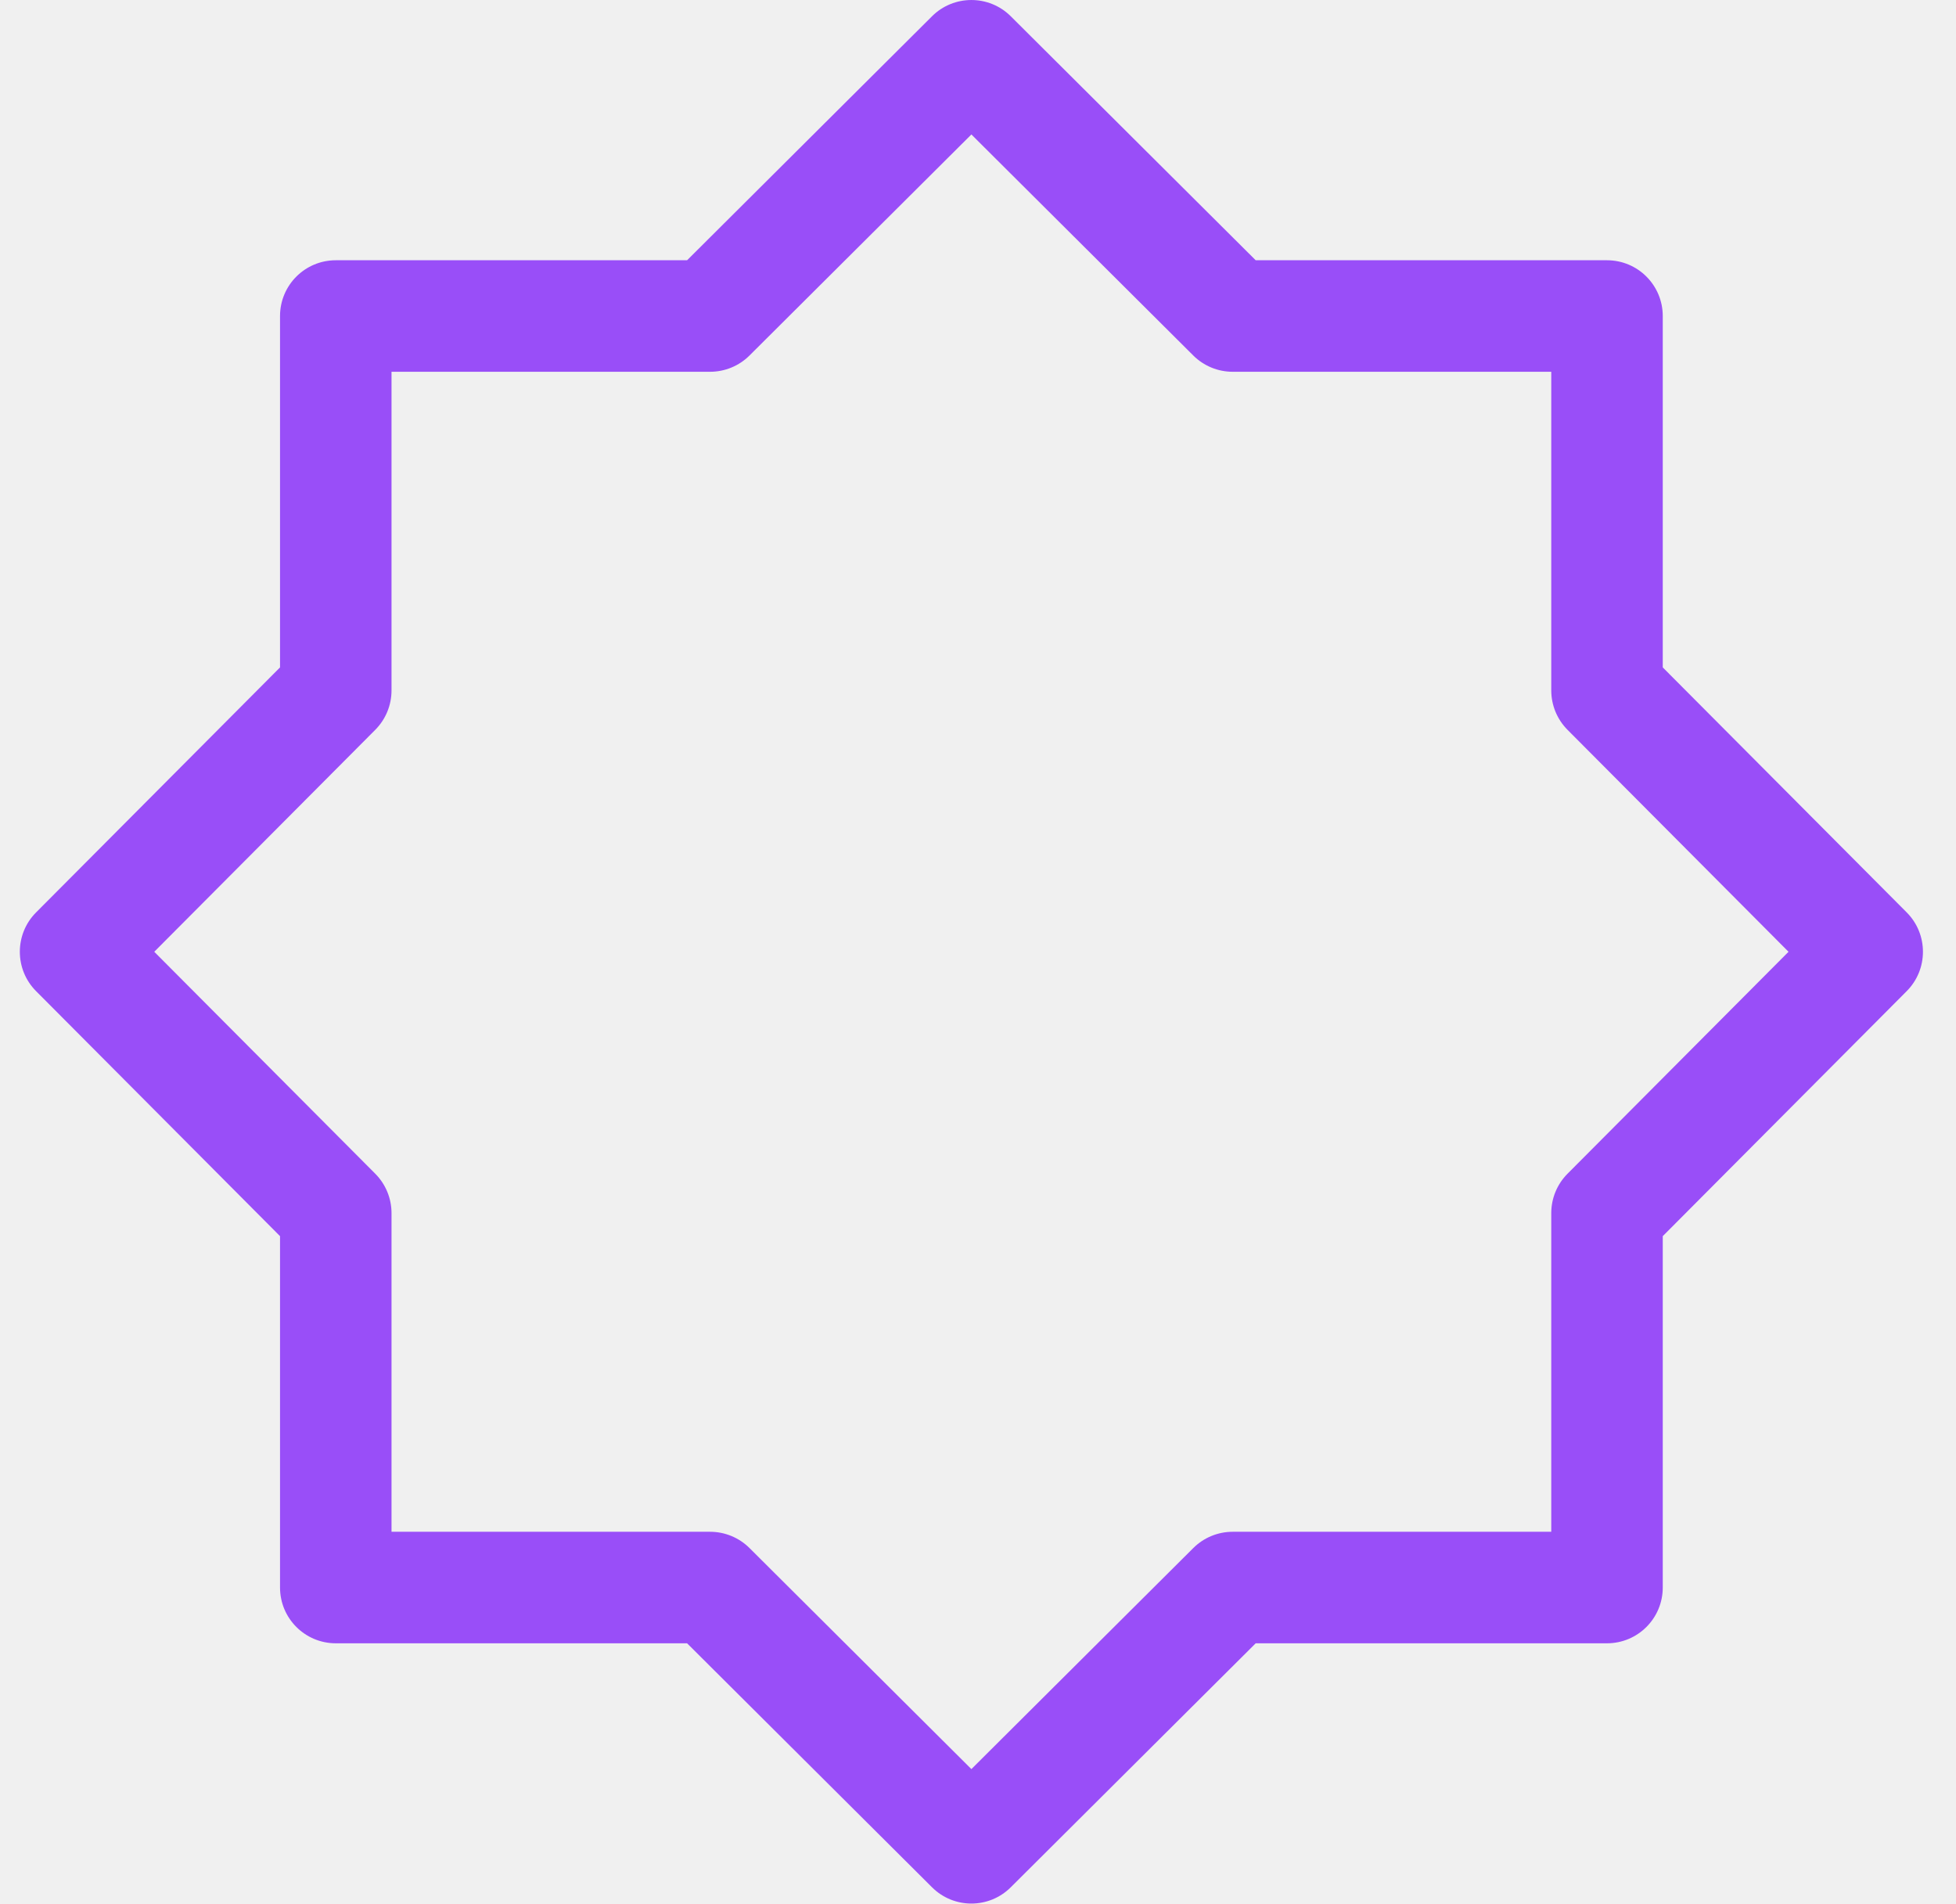
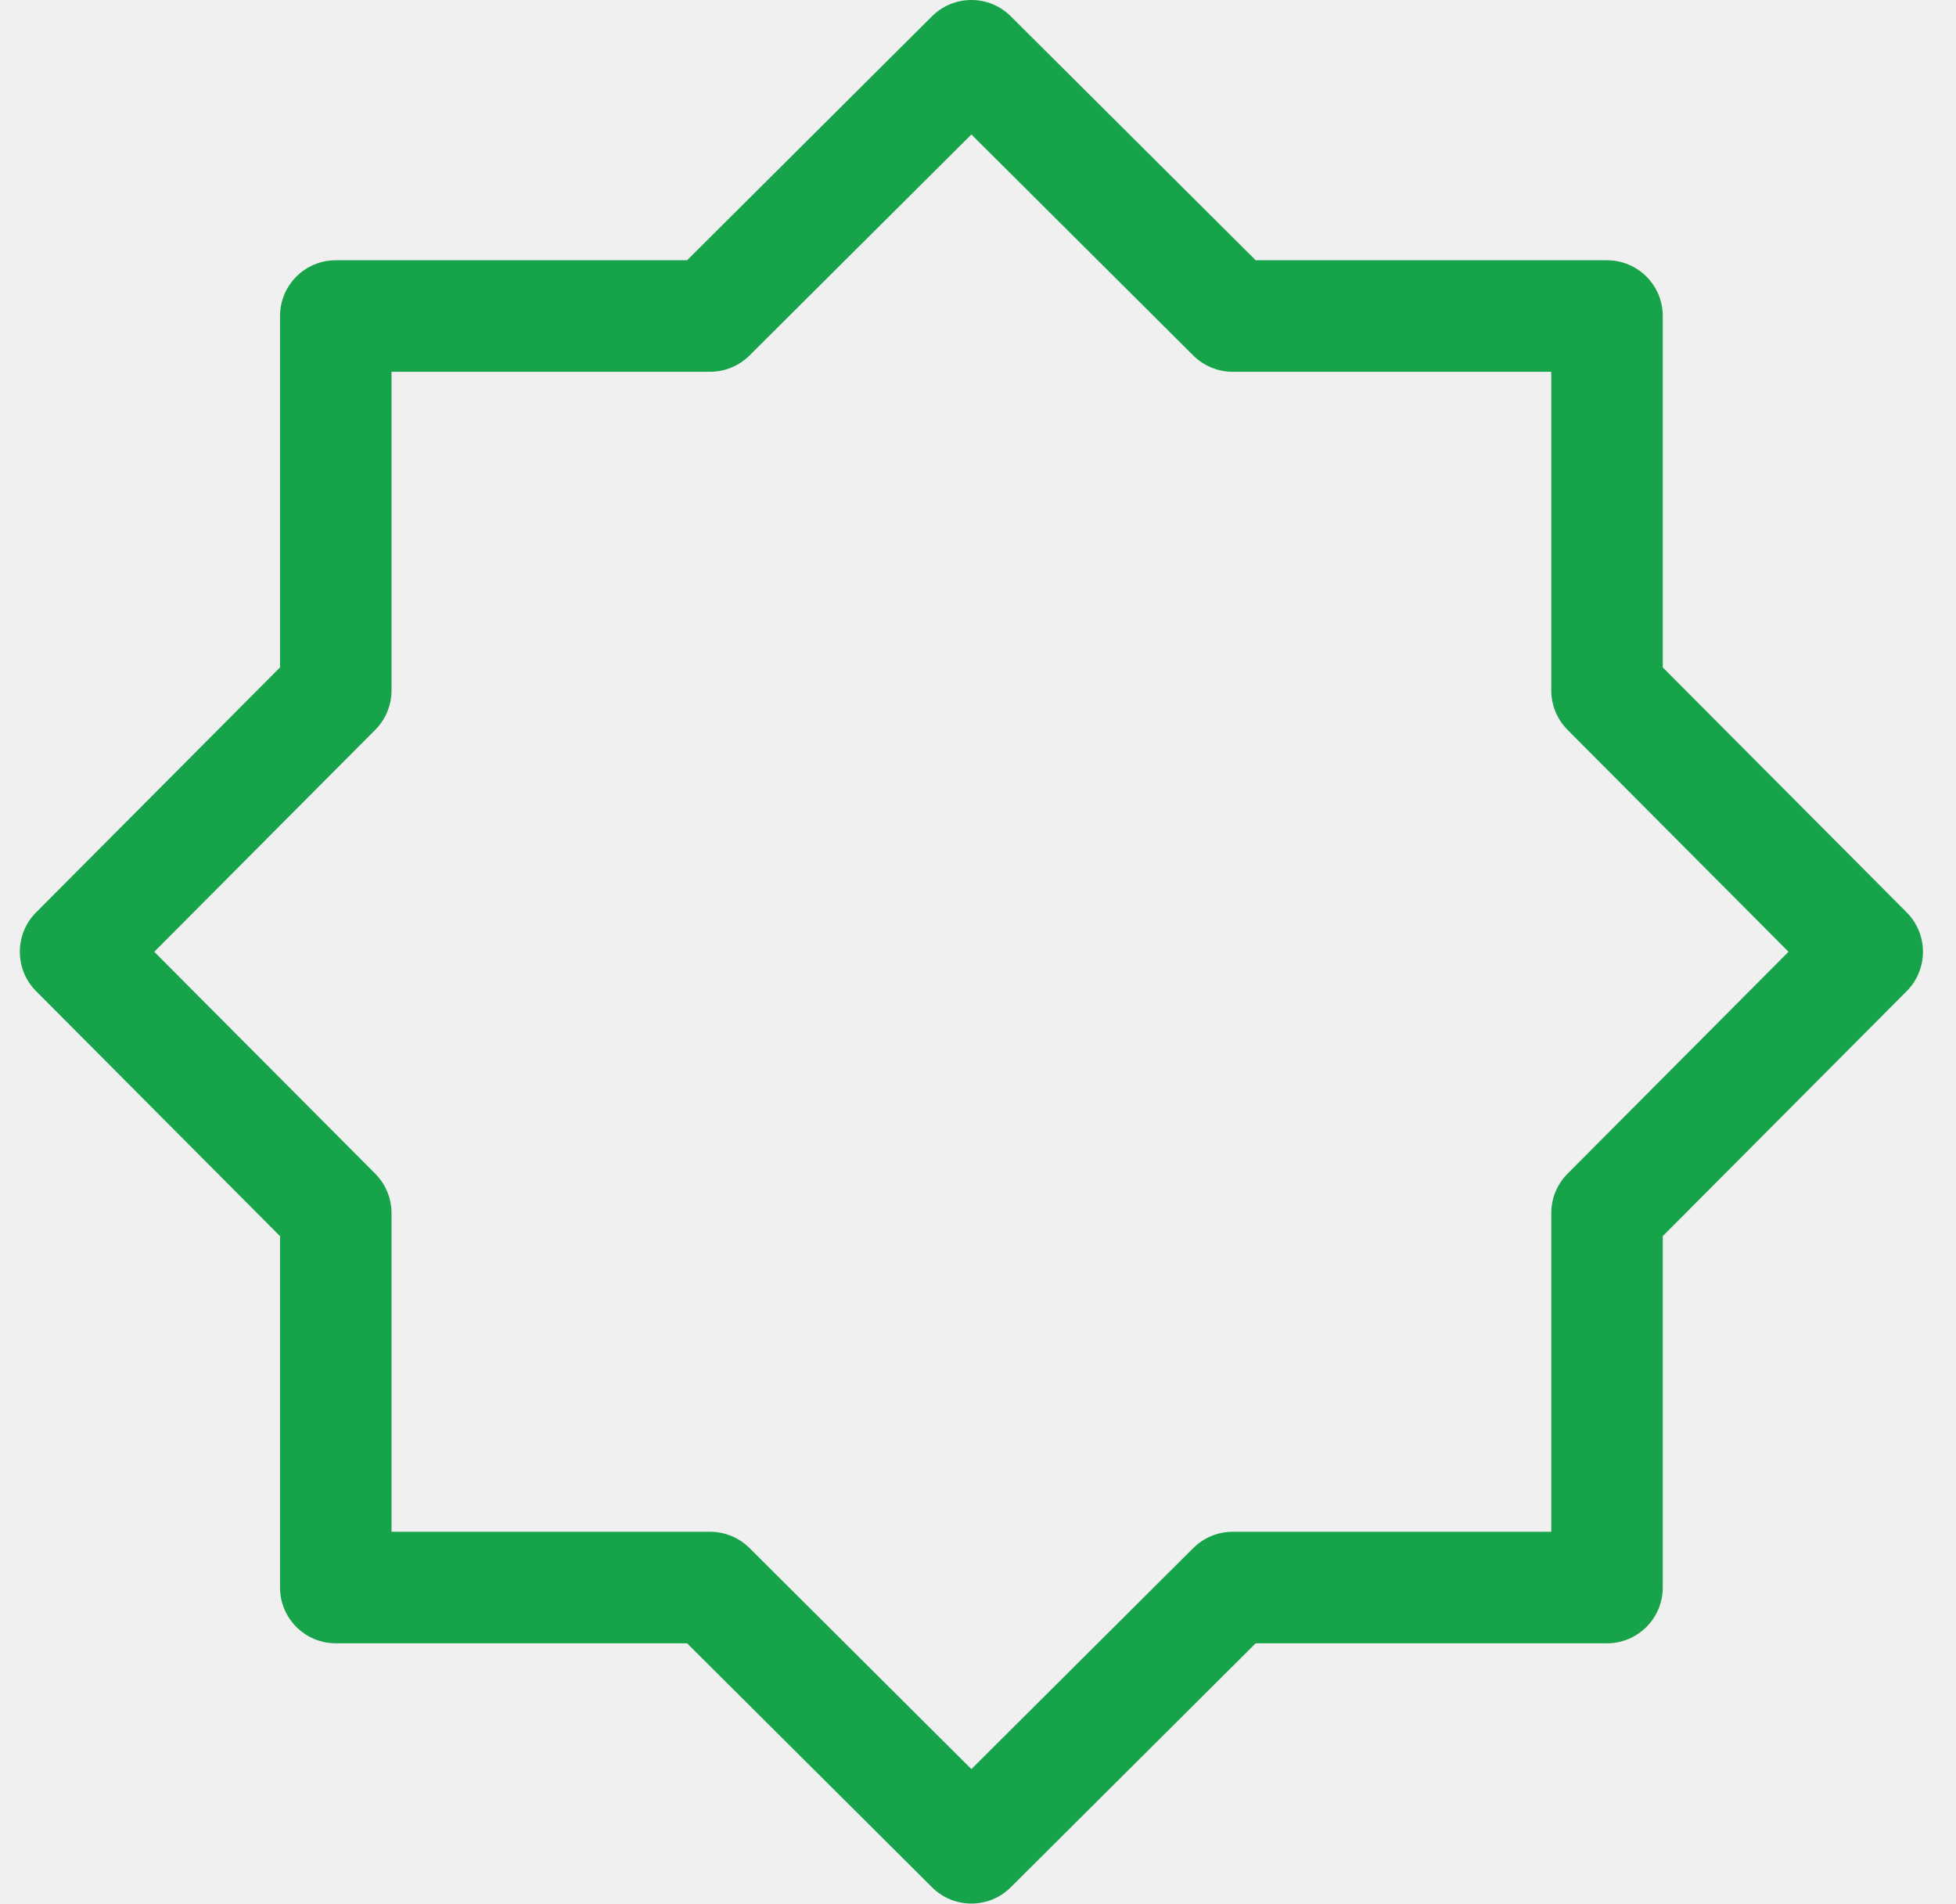
<svg xmlns="http://www.w3.org/2000/svg" width="37" height="36" viewBox="0 0 37 36" fill="none">
  <g clip-path="url(#clip0_1102_1047)">
-     <path d="M31.453 12.622V5.977C31.453 5.394 30.981 4.922 30.398 4.922H23.753L19.119 0.307C18.708 -0.102 18.042 -0.102 17.631 0.307L12.997 4.922H6.352C5.769 4.922 5.297 5.394 5.297 5.977V12.622L0.682 17.256C0.273 17.667 0.273 18.333 0.682 18.744L5.297 23.378V30.023C5.297 30.606 5.769 31.078 6.352 31.078H12.997L17.631 35.693C17.837 35.898 18.106 36 18.375 36C18.644 36 18.913 35.898 19.119 35.693L23.753 31.078H30.398C30.981 31.078 31.453 30.606 31.453 30.023V23.378L36.068 18.744C36.477 18.333 36.477 17.667 36.068 17.256L31.453 12.622ZM29.651 22.198C29.454 22.396 29.344 22.663 29.344 22.942V28.969H23.317C23.039 28.969 22.771 29.079 22.573 29.276L18.375 33.457L14.177 29.276C13.979 29.079 13.711 28.969 13.432 28.969H7.406V22.942C7.406 22.664 7.296 22.396 7.099 22.198L2.918 18L7.099 13.802C7.296 13.604 7.406 13.336 7.406 13.057V7.031H13.432C13.711 7.031 13.979 6.921 14.177 6.724L18.375 2.543L22.573 6.724C22.771 6.921 23.039 7.031 23.317 7.031H29.344V13.057C29.344 13.336 29.454 13.604 29.651 13.802L33.832 18L29.651 22.198Z" fill="#994EF8" />
+     <path d="M31.453 12.622V5.977C31.453 5.394 30.981 4.922 30.398 4.922H23.753L19.119 0.307C18.708 -0.102 18.042 -0.102 17.631 0.307L12.997 4.922H6.352C5.769 4.922 5.297 5.394 5.297 5.977V12.622L0.682 17.256C0.273 17.667 0.273 18.333 0.682 18.744L5.297 23.378V30.023C5.297 30.606 5.769 31.078 6.352 31.078H12.997L17.631 35.693C17.837 35.898 18.106 36 18.375 36C18.644 36 18.913 35.898 19.119 35.693L23.753 31.078H30.398C30.981 31.078 31.453 30.606 31.453 30.023V23.378L36.068 18.744C36.477 18.333 36.477 17.667 36.068 17.256L31.453 12.622ZM29.651 22.198C29.454 22.396 29.344 22.663 29.344 22.942V28.969H23.317C23.039 28.969 22.771 29.079 22.573 29.276L18.375 33.457L14.177 29.276C13.979 29.079 13.711 28.969 13.432 28.969H7.406V22.942C7.406 22.664 7.296 22.396 7.099 22.198L2.918 18L7.099 13.802C7.296 13.604 7.406 13.336 7.406 13.057V7.031H13.432C13.711 7.031 13.979 6.921 14.177 6.724L18.375 2.543L22.573 6.724C22.771 6.921 23.039 7.031 23.317 7.031H29.344V13.057C29.344 13.336 29.454 13.604 29.651 13.802L33.832 18L29.651 22.198Z" fill="#16A34A" />
  </g>
  <defs>
    <clipPath id="clip0_1102_1047">
      <rect width="36" height="36" fill="white" transform="translate(0.375)" />
    </clipPath>
  </defs>
</svg>
